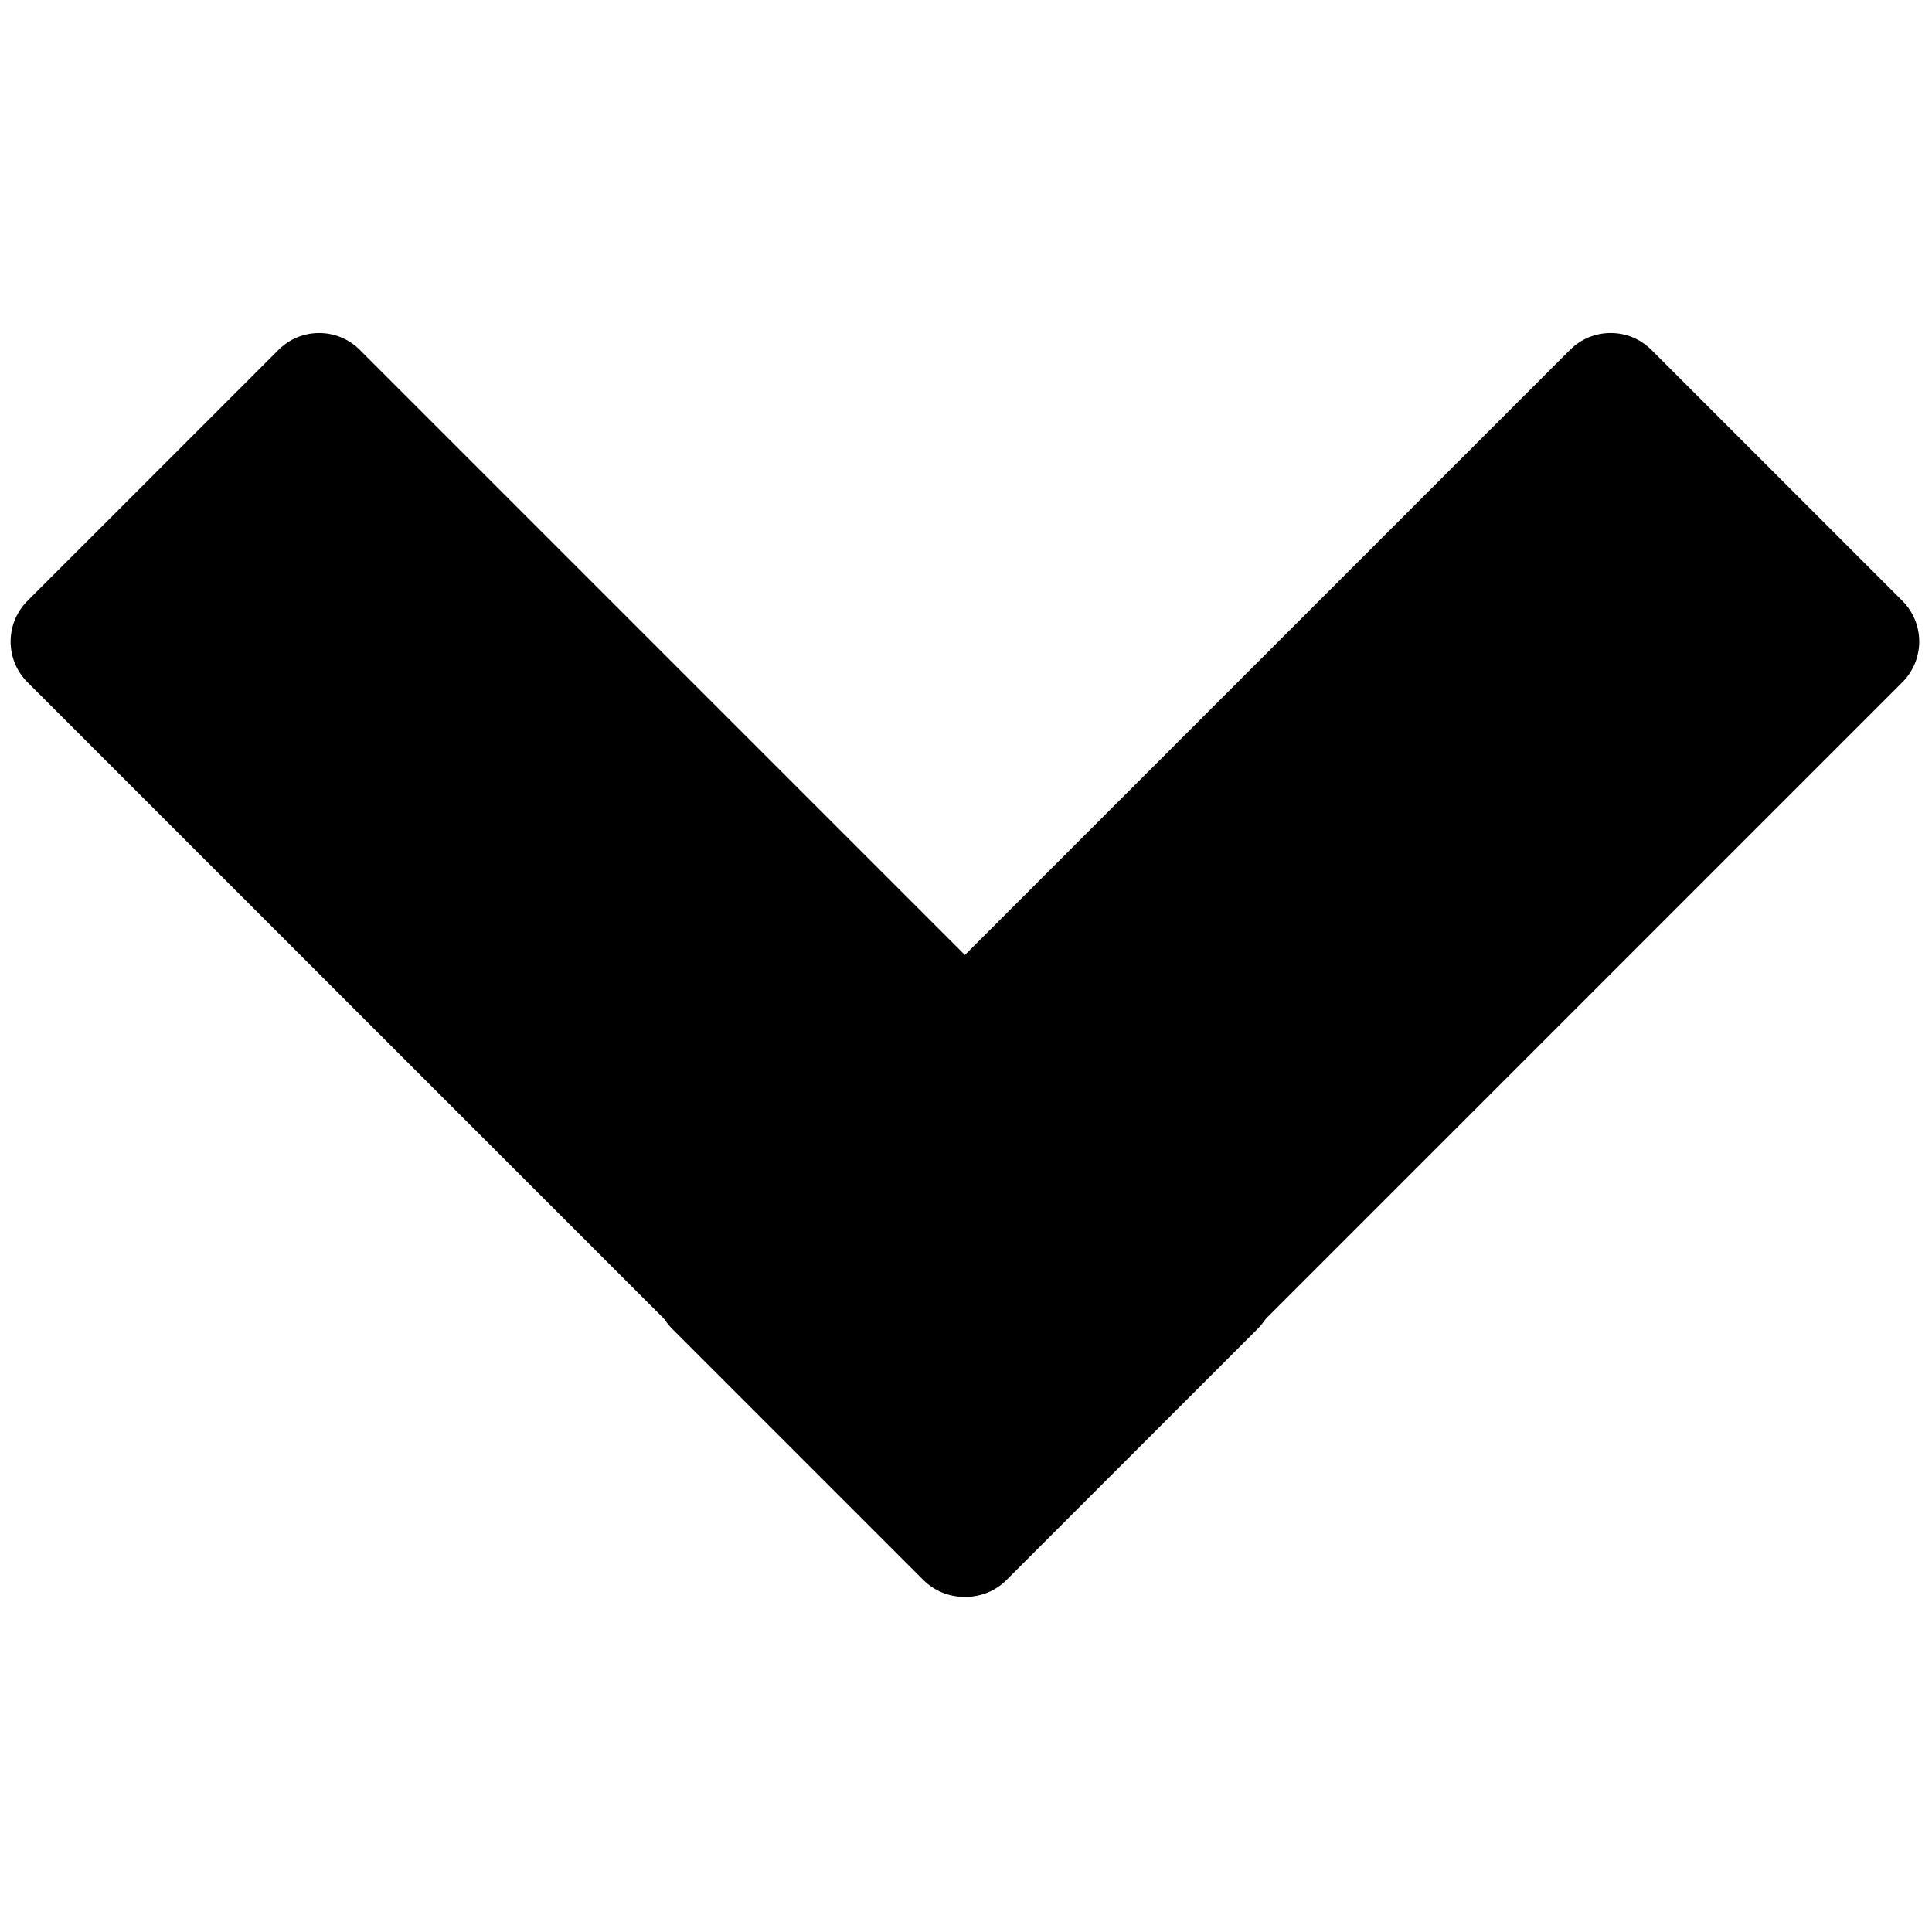
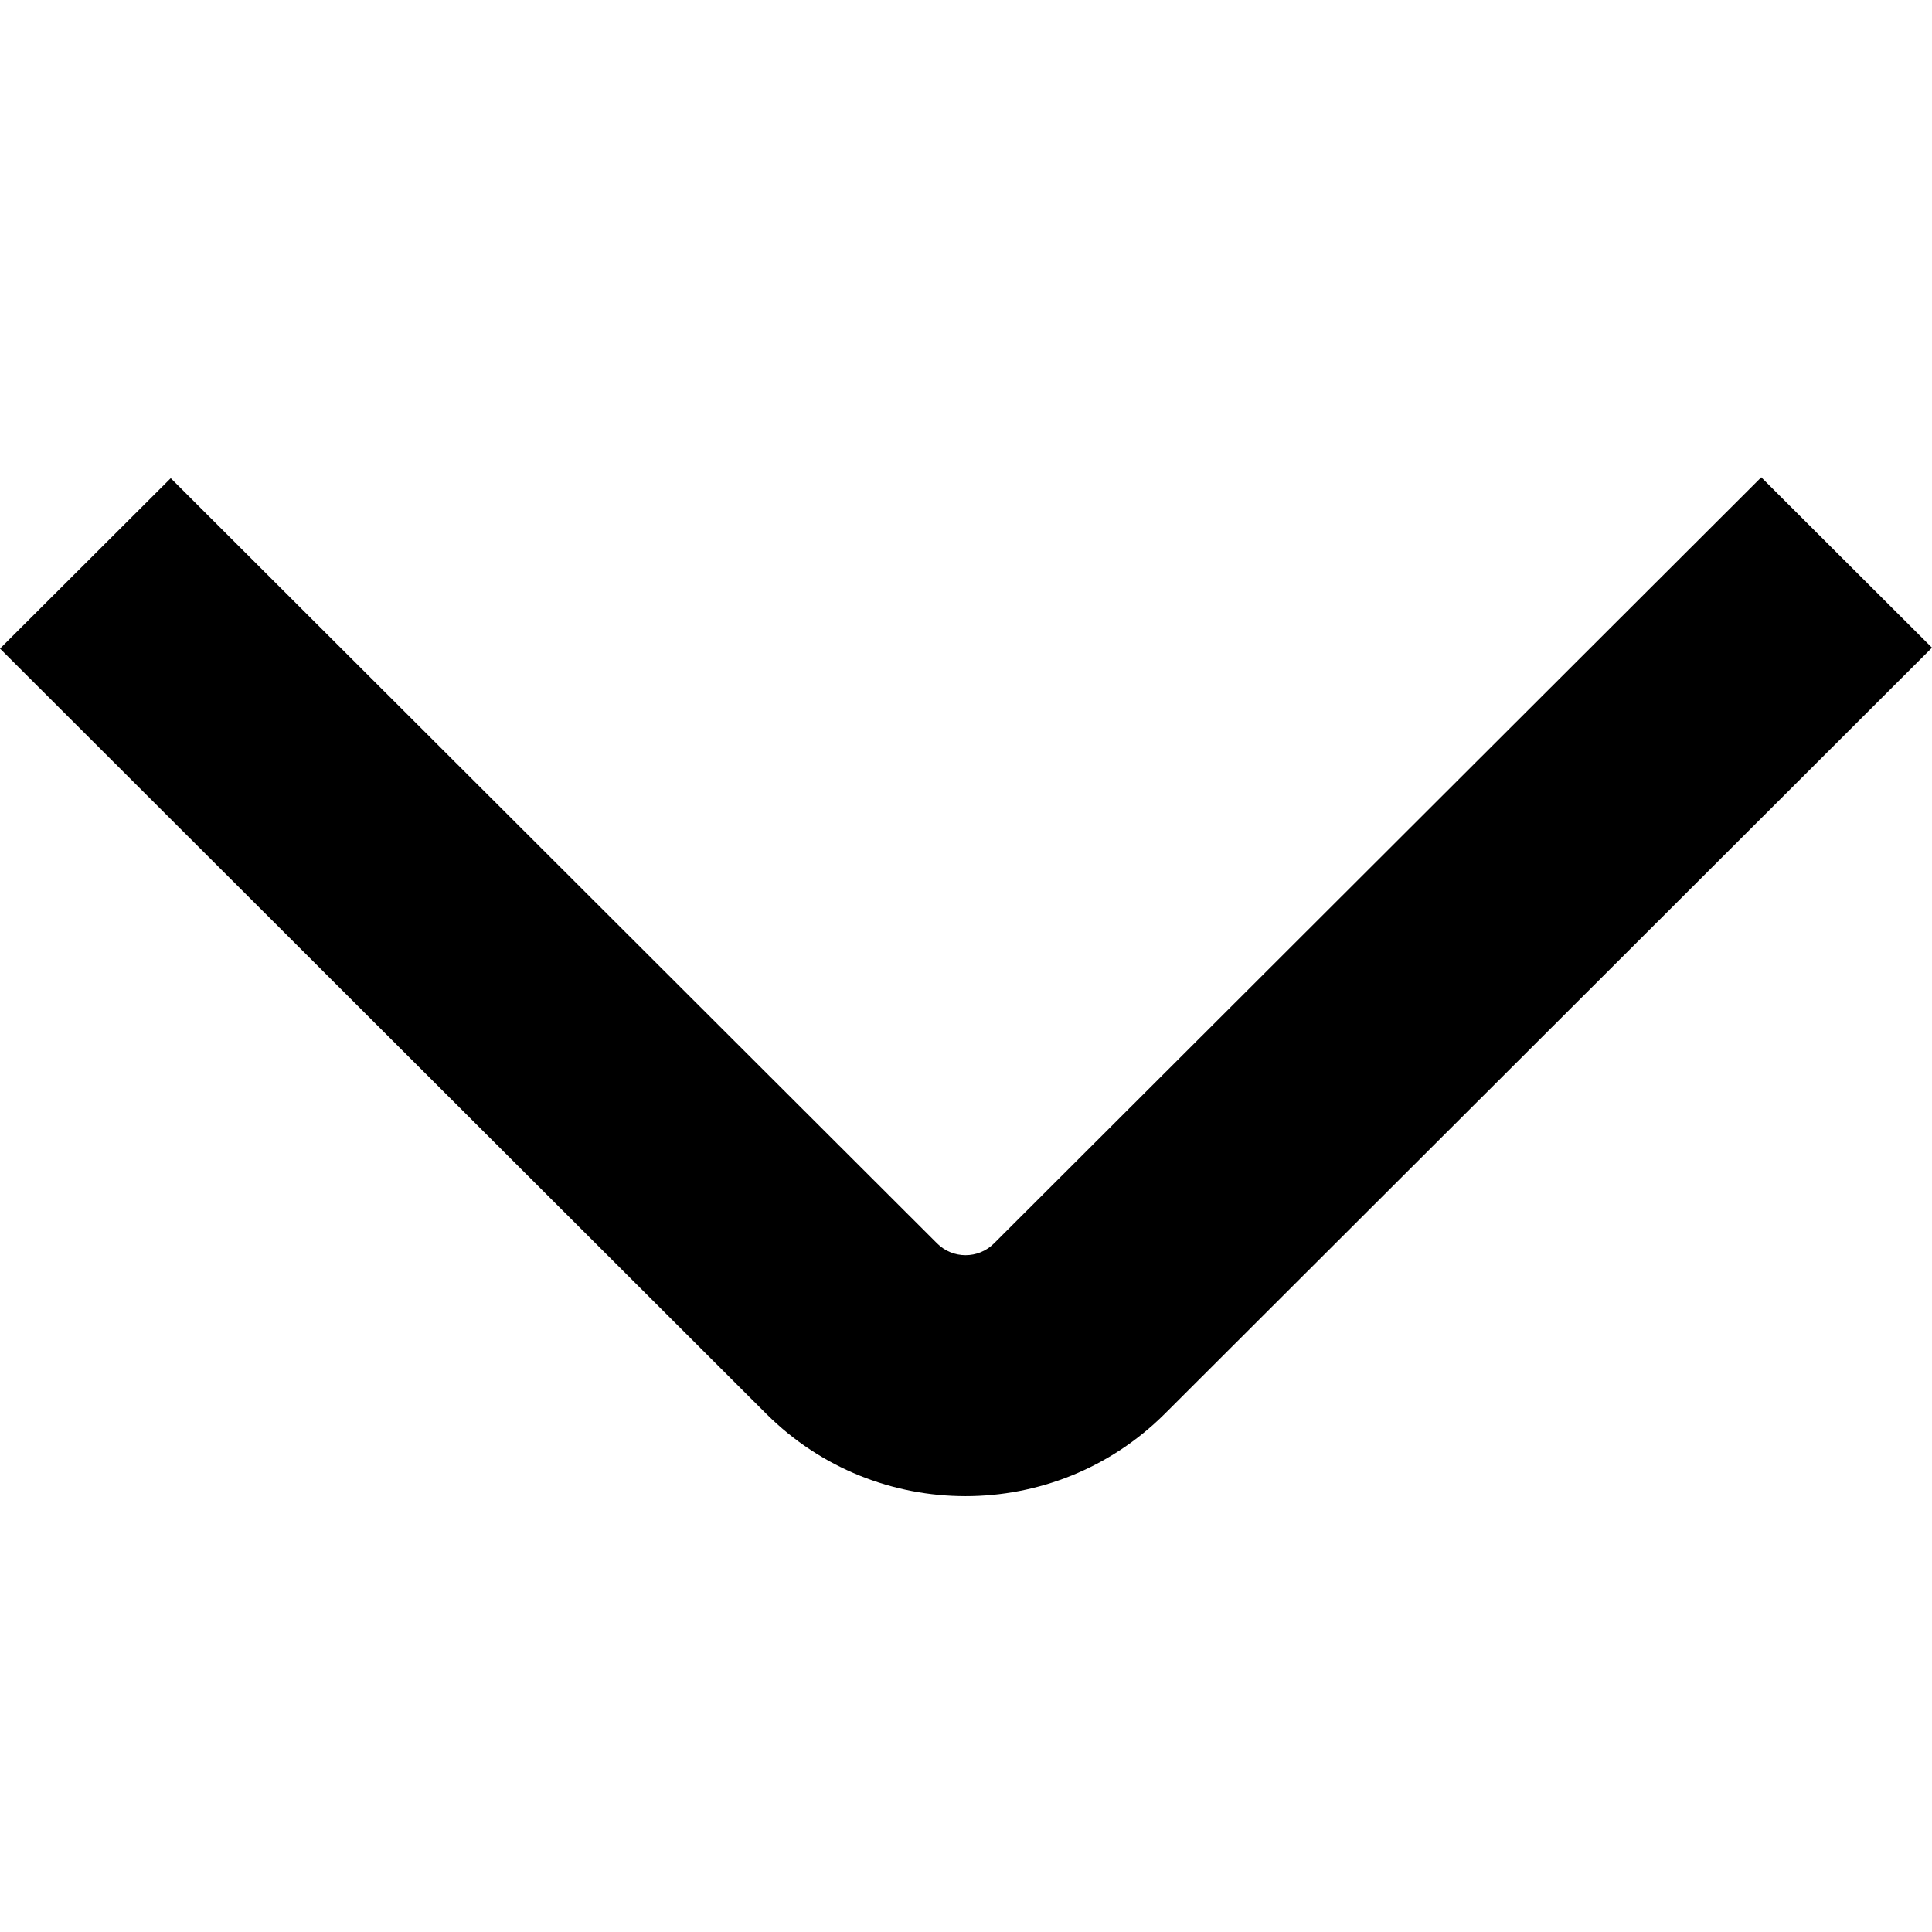
- <svg xmlns="http://www.w3.org/2000/svg" version="1.1" width="256" height="256" viewBox="0 0 256 256" xml:space="preserve">
-   <g style="stroke: none; stroke-width: 0; stroke-dasharray: none; stroke-linecap: butt; stroke-linejoin: miter; stroke-miterlimit: 10; fill: none; fill-rule: nonzero; opacity: 1;" transform="translate(1.406593 1.406593) scale(2.81 2.81)">
-     <path d="M 58.799 58.33 L 16.466 15.998 c -1.059 -1.059 -2.776 -1.059 -3.835 0 L 0.794 27.834 c -1.059 1.059 -1.059 2.776 0 3.835 l 42.333 42.333 c 1.059 1.059 2.776 1.059 3.835 0 l 11.837 -11.837 C 59.858 61.107 59.858 59.39 58.799 58.33 z" style="stroke: none; stroke-width: 1; stroke-dasharray: none; stroke-linecap: butt; stroke-linejoin: miter; stroke-miterlimit: 10; fill: rgb(0,0,0); fill-rule: nonzero; opacity: 1;" transform=" matrix(1 0 0 1 0 0) " stroke-linecap="round" />
-     <path d="M 31.201 58.33 l 42.333 -42.333 c 1.059 -1.059 2.776 -1.059 3.835 0 l 11.837 11.837 c 1.059 1.059 1.059 2.776 0 3.835 L 46.873 74.002 c -1.059 1.059 -2.776 1.059 -3.835 0 L 31.201 62.166 C 30.142 61.107 30.142 59.39 31.201 58.33 z" style="stroke: none; stroke-width: 1; stroke-dasharray: none; stroke-linecap: butt; stroke-linejoin: miter; stroke-miterlimit: 10; fill: rgb(0,0,0); fill-rule: nonzero; opacity: 1;" transform=" matrix(1 0 0 1 0 0) " stroke-linecap="round" />
-   </g>
+ <svg xmlns="http://www.w3.org/2000/svg" id="Isolation_Mode" data-name="Isolation Mode" viewBox="0 0 24 24" width="512" height="512">
+   <path d="M0,8.057l9.52,9.507a3.507,3.507,0,0,0,4.948,0L24,8.046,21.879,5.929l-9.531,9.517a.5.5,0,0,1-.707,0L2.121,5.94Z" />
</svg>
